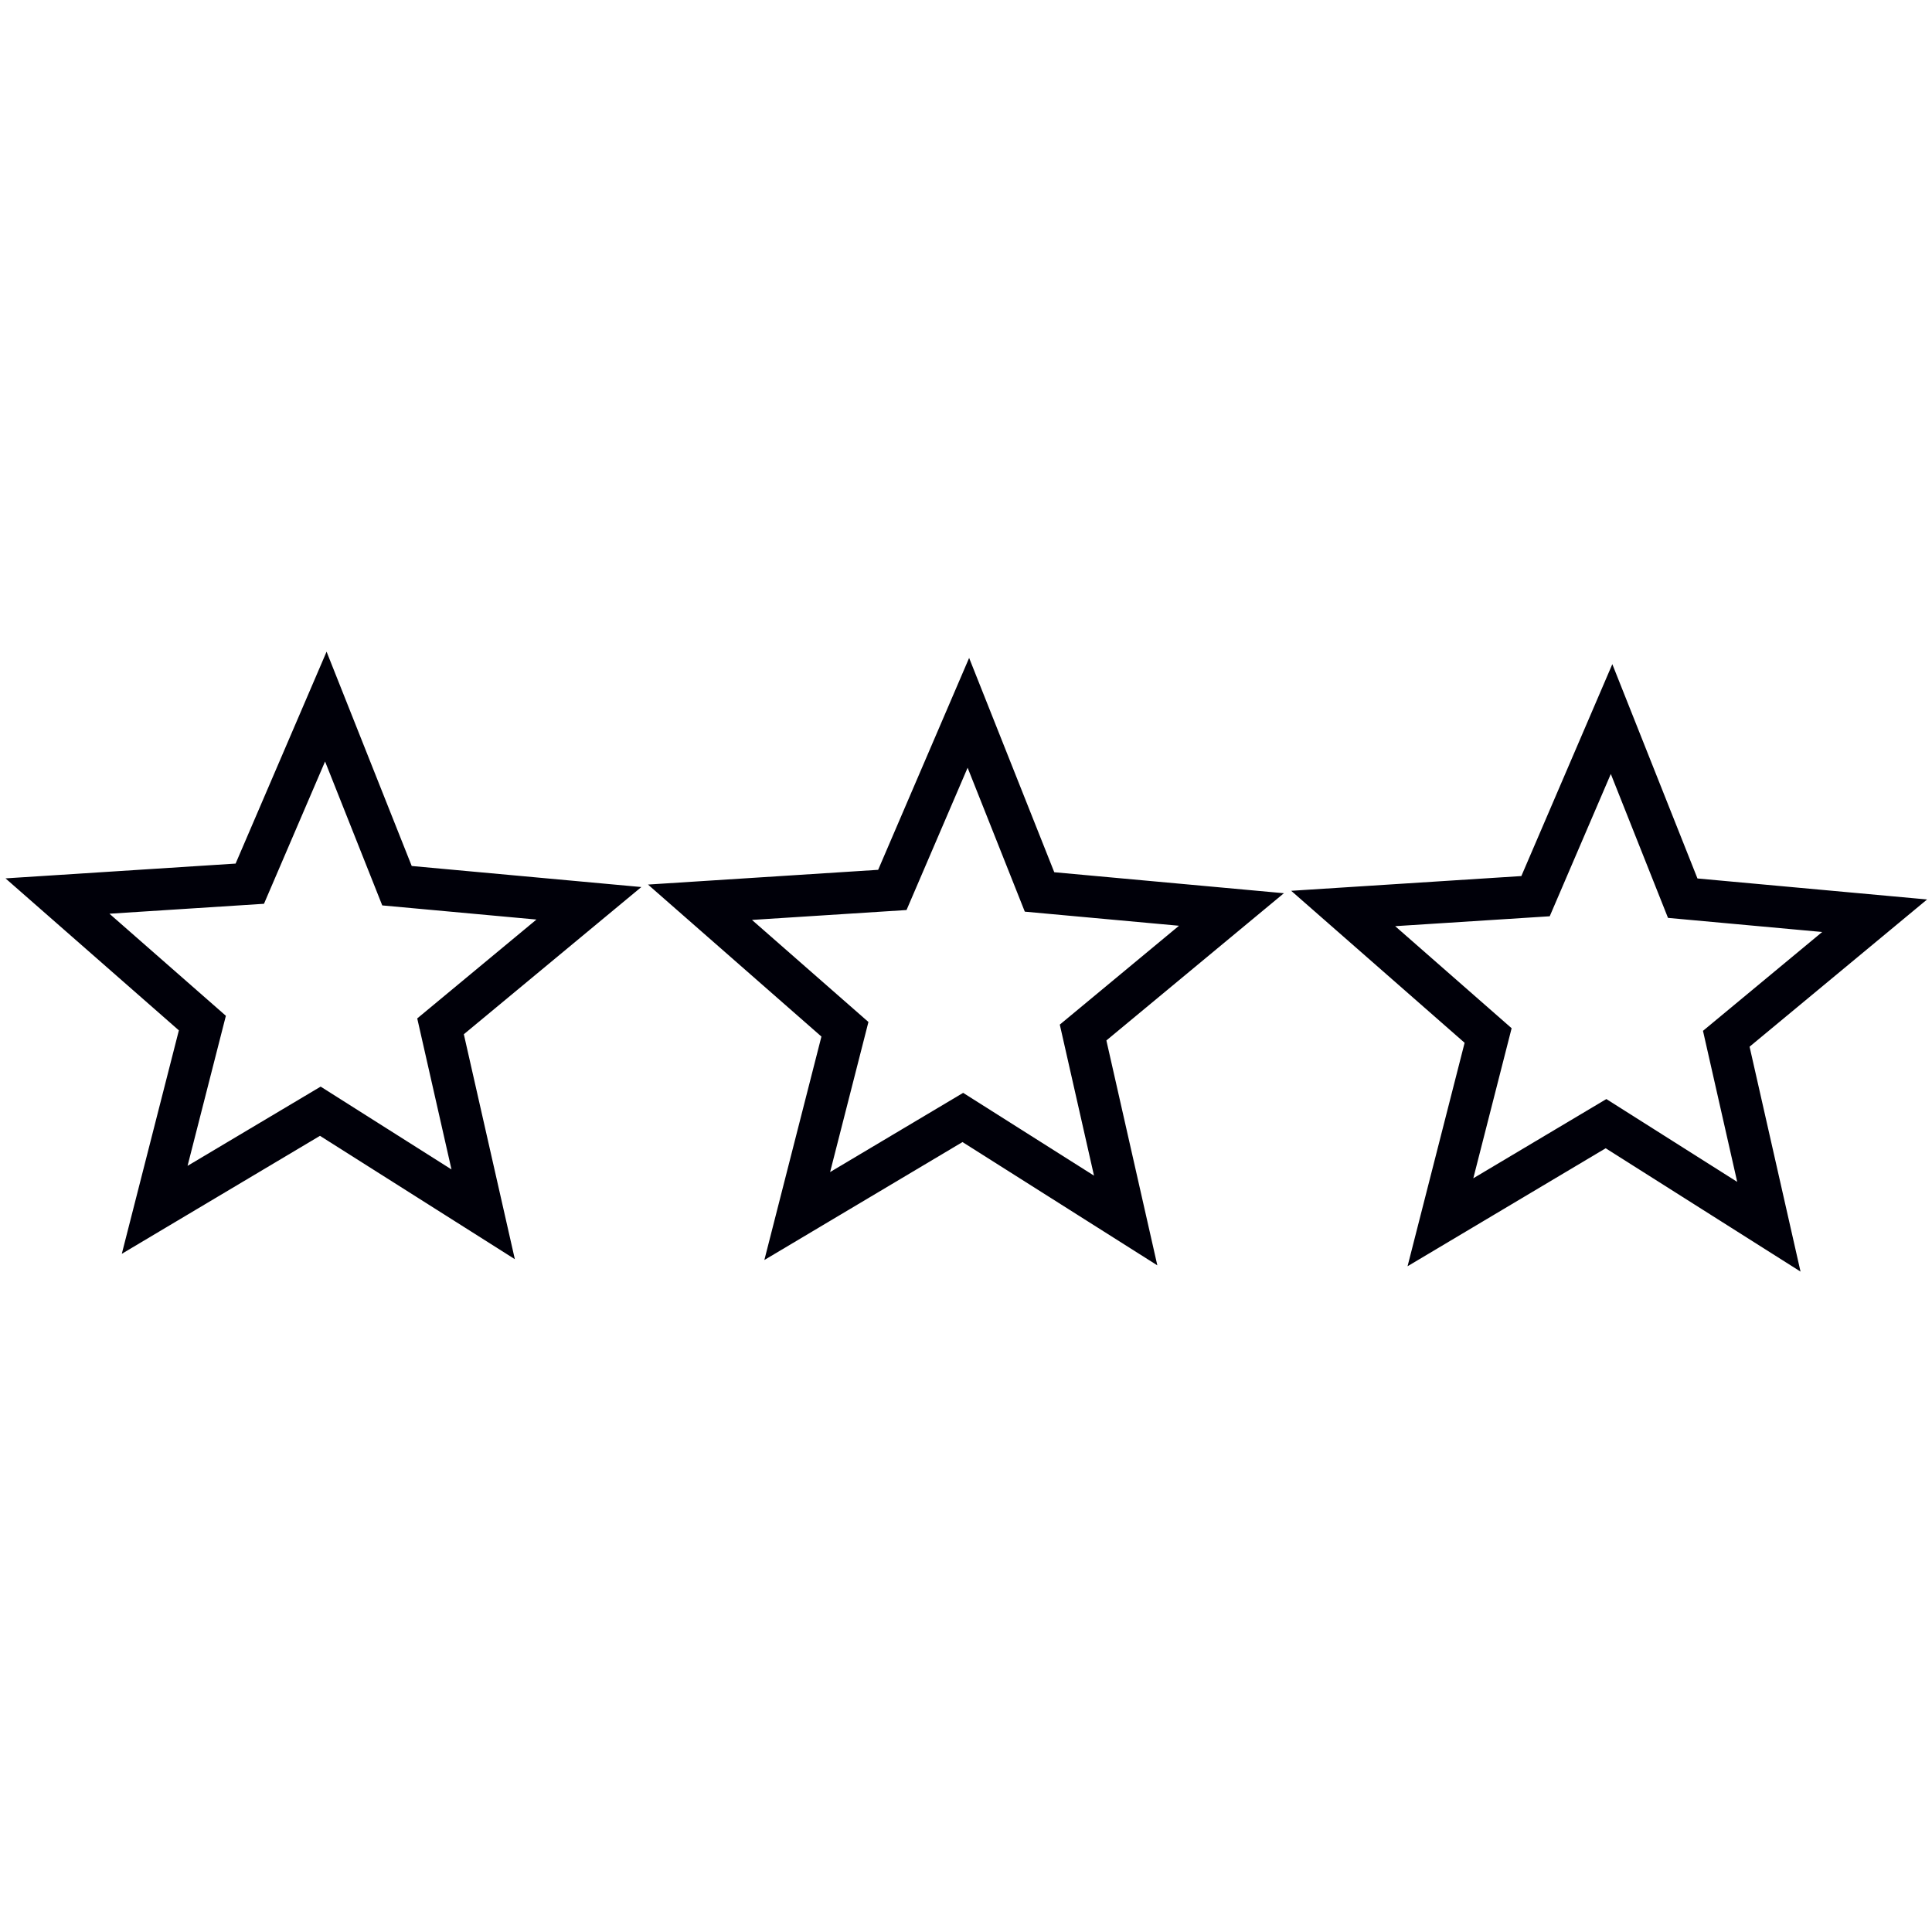
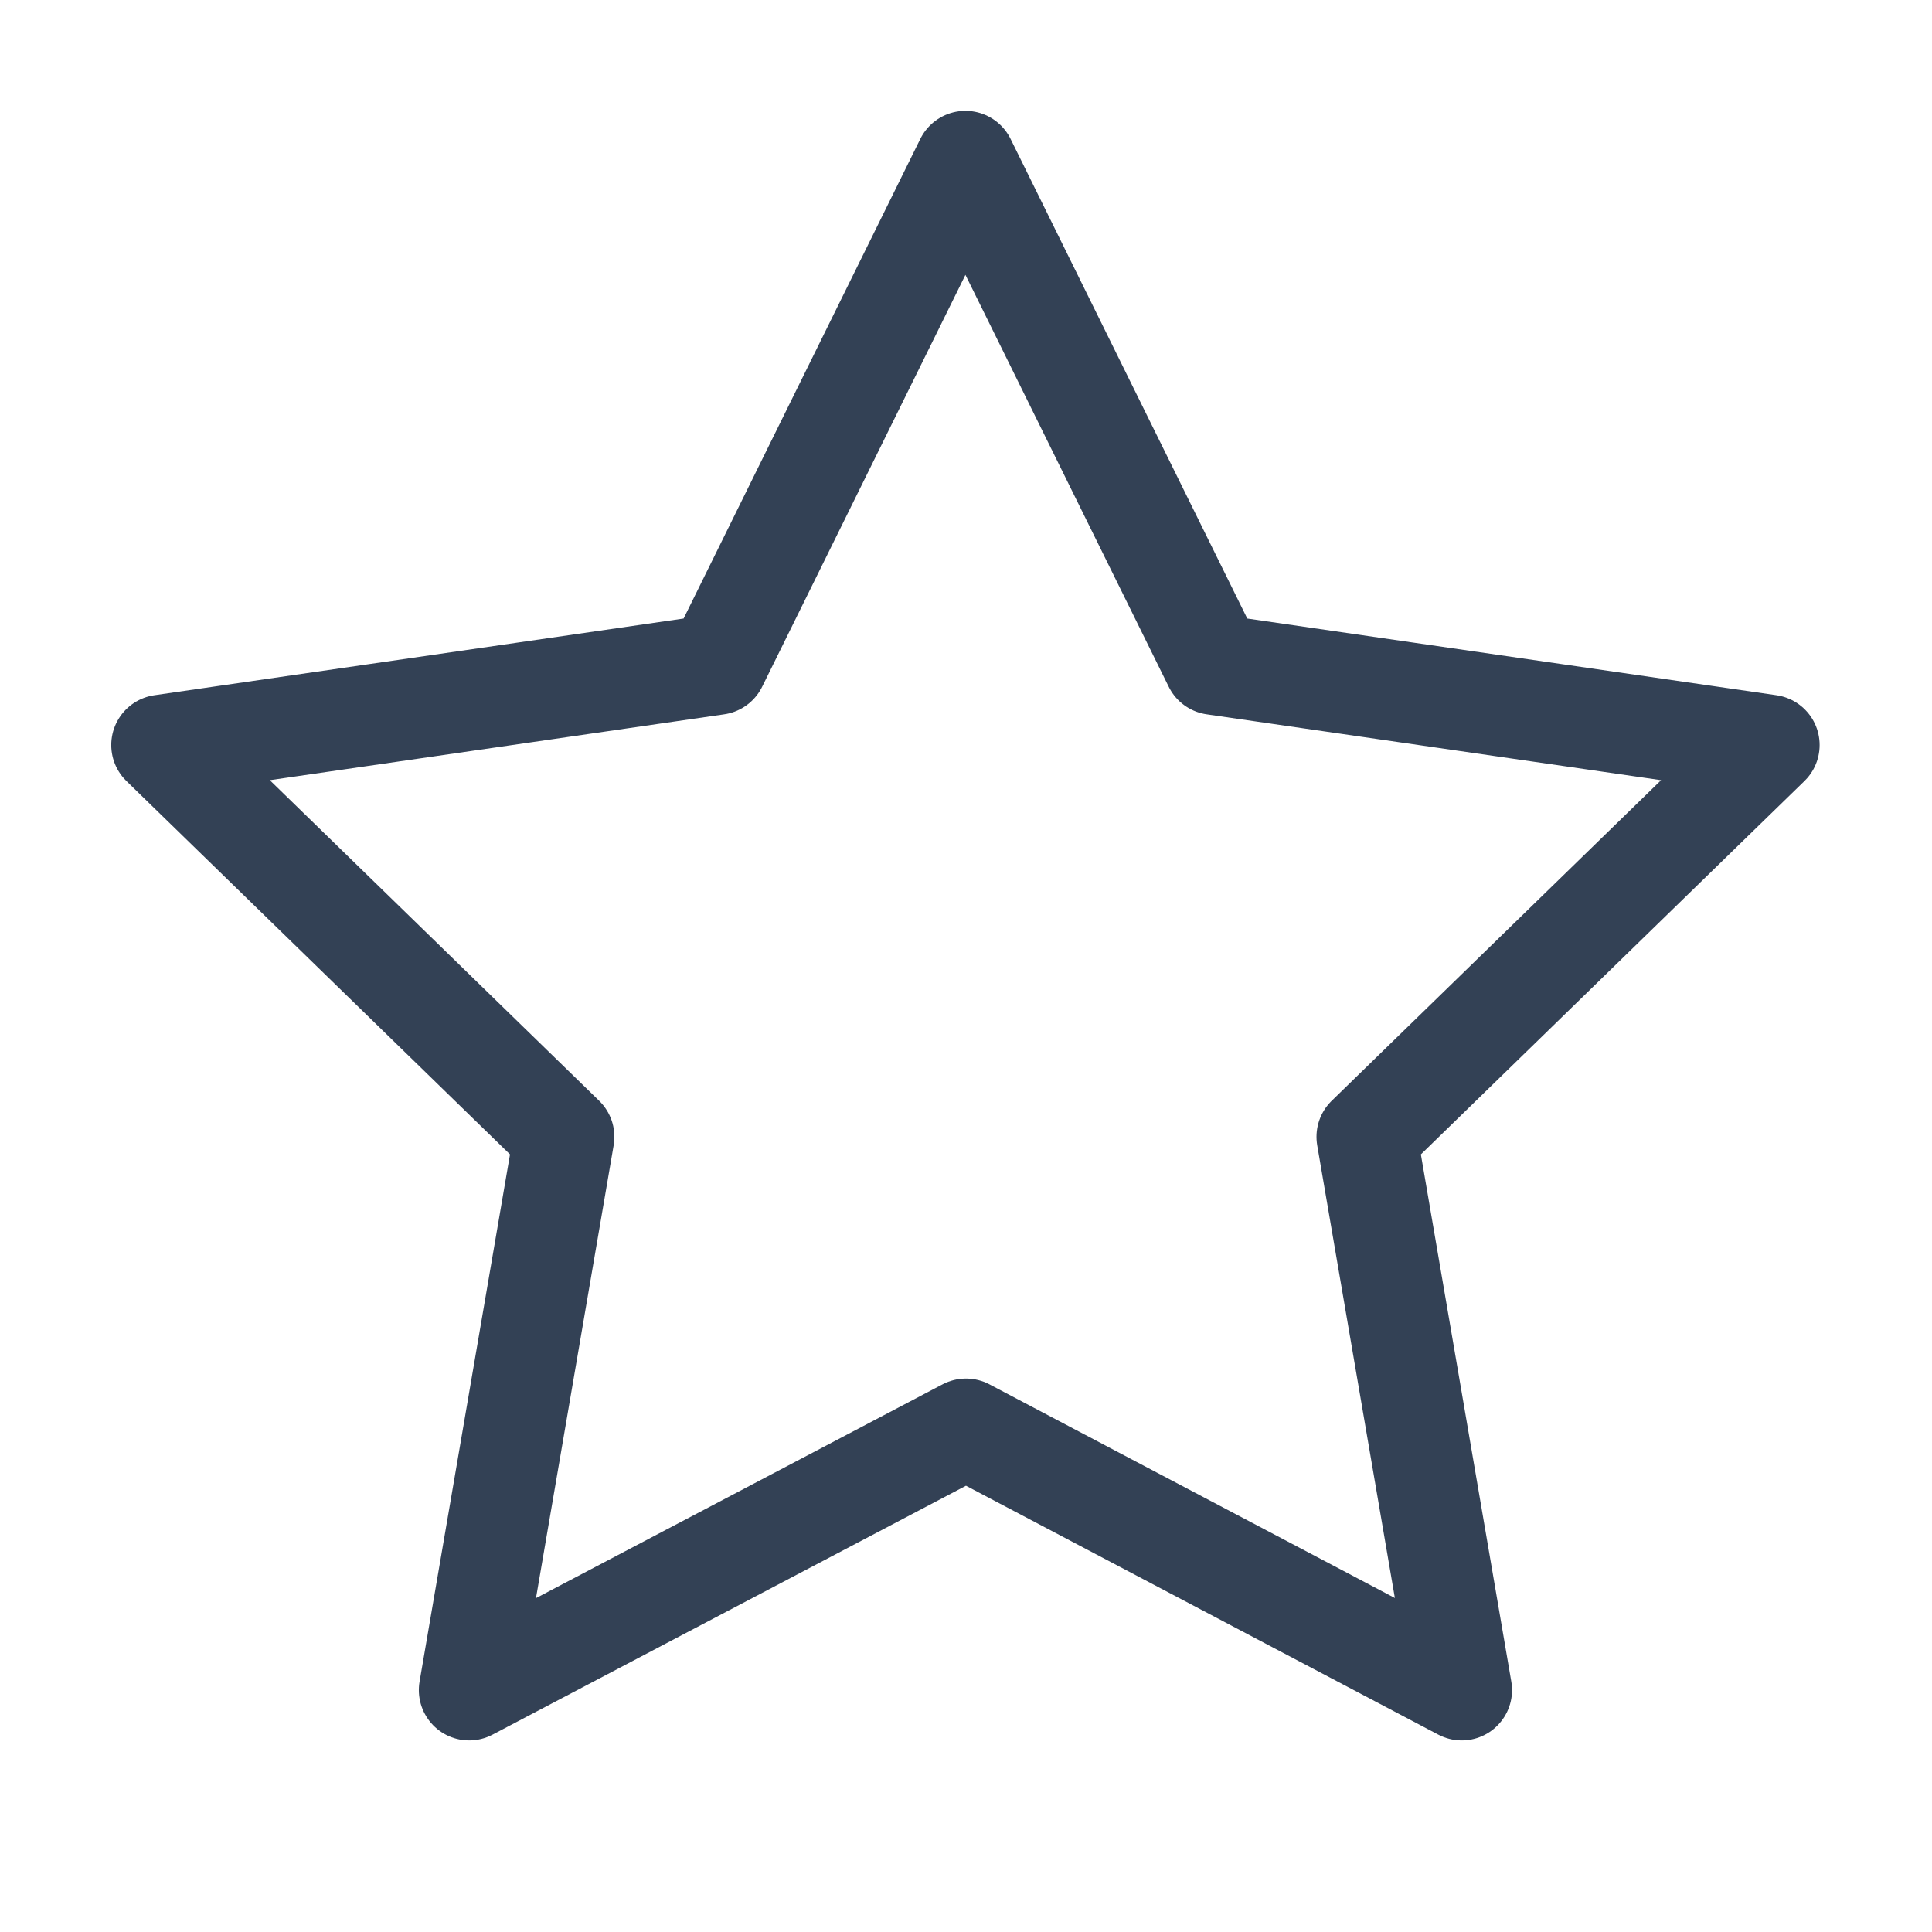
- <svg xmlns="http://www.w3.org/2000/svg" width="48mm" height="48mm" viewBox="0 0 48 48">
-   <path style="fill:none;fill-opacity:1;stroke:#000009;stroke-width:1.042;stroke-miterlimit:4;stroke-dasharray:none;stroke-opacity:1" d="m12.004 279.169-4.046-2.561-4.115 2.45 1.185-4.64-3.6-3.156 4.778-.307 1.889-4.4 1.768 4.45 4.768.437-3.686 3.057zM27.967 279.323l-4.046-2.56-4.114 2.449 1.185-4.64-3.601-3.156 4.779-.306 1.889-4.4 1.768 4.45 4.768.436-3.686 3.057zM43.947 279.478l-4.046-2.561-4.114 2.45 1.185-4.64-3.601-3.156 4.779-.306 1.889-4.4 1.768 4.45 4.768.436-3.686 3.057z" transform="translate(0 -249)" />
+ <svg xmlns="http://www.w3.org/2000/svg" width="512" height="512" viewBox="0 0 24 24" role="img" aria-label="rating">
+   <g fill="none" stroke="#334155" stroke-width="1.25" stroke-linecap="round" stroke-linejoin="round">
+     <path d="M12 17.75l-6.172 3.245l1.179 -6.873l-5 -4.867l6.9 -1l3.086 -6.253l3.086 6.253l6.9 1l-5 4.867l1.179 6.873l-6.158 -3.245" />
+   </g>
</svg>
